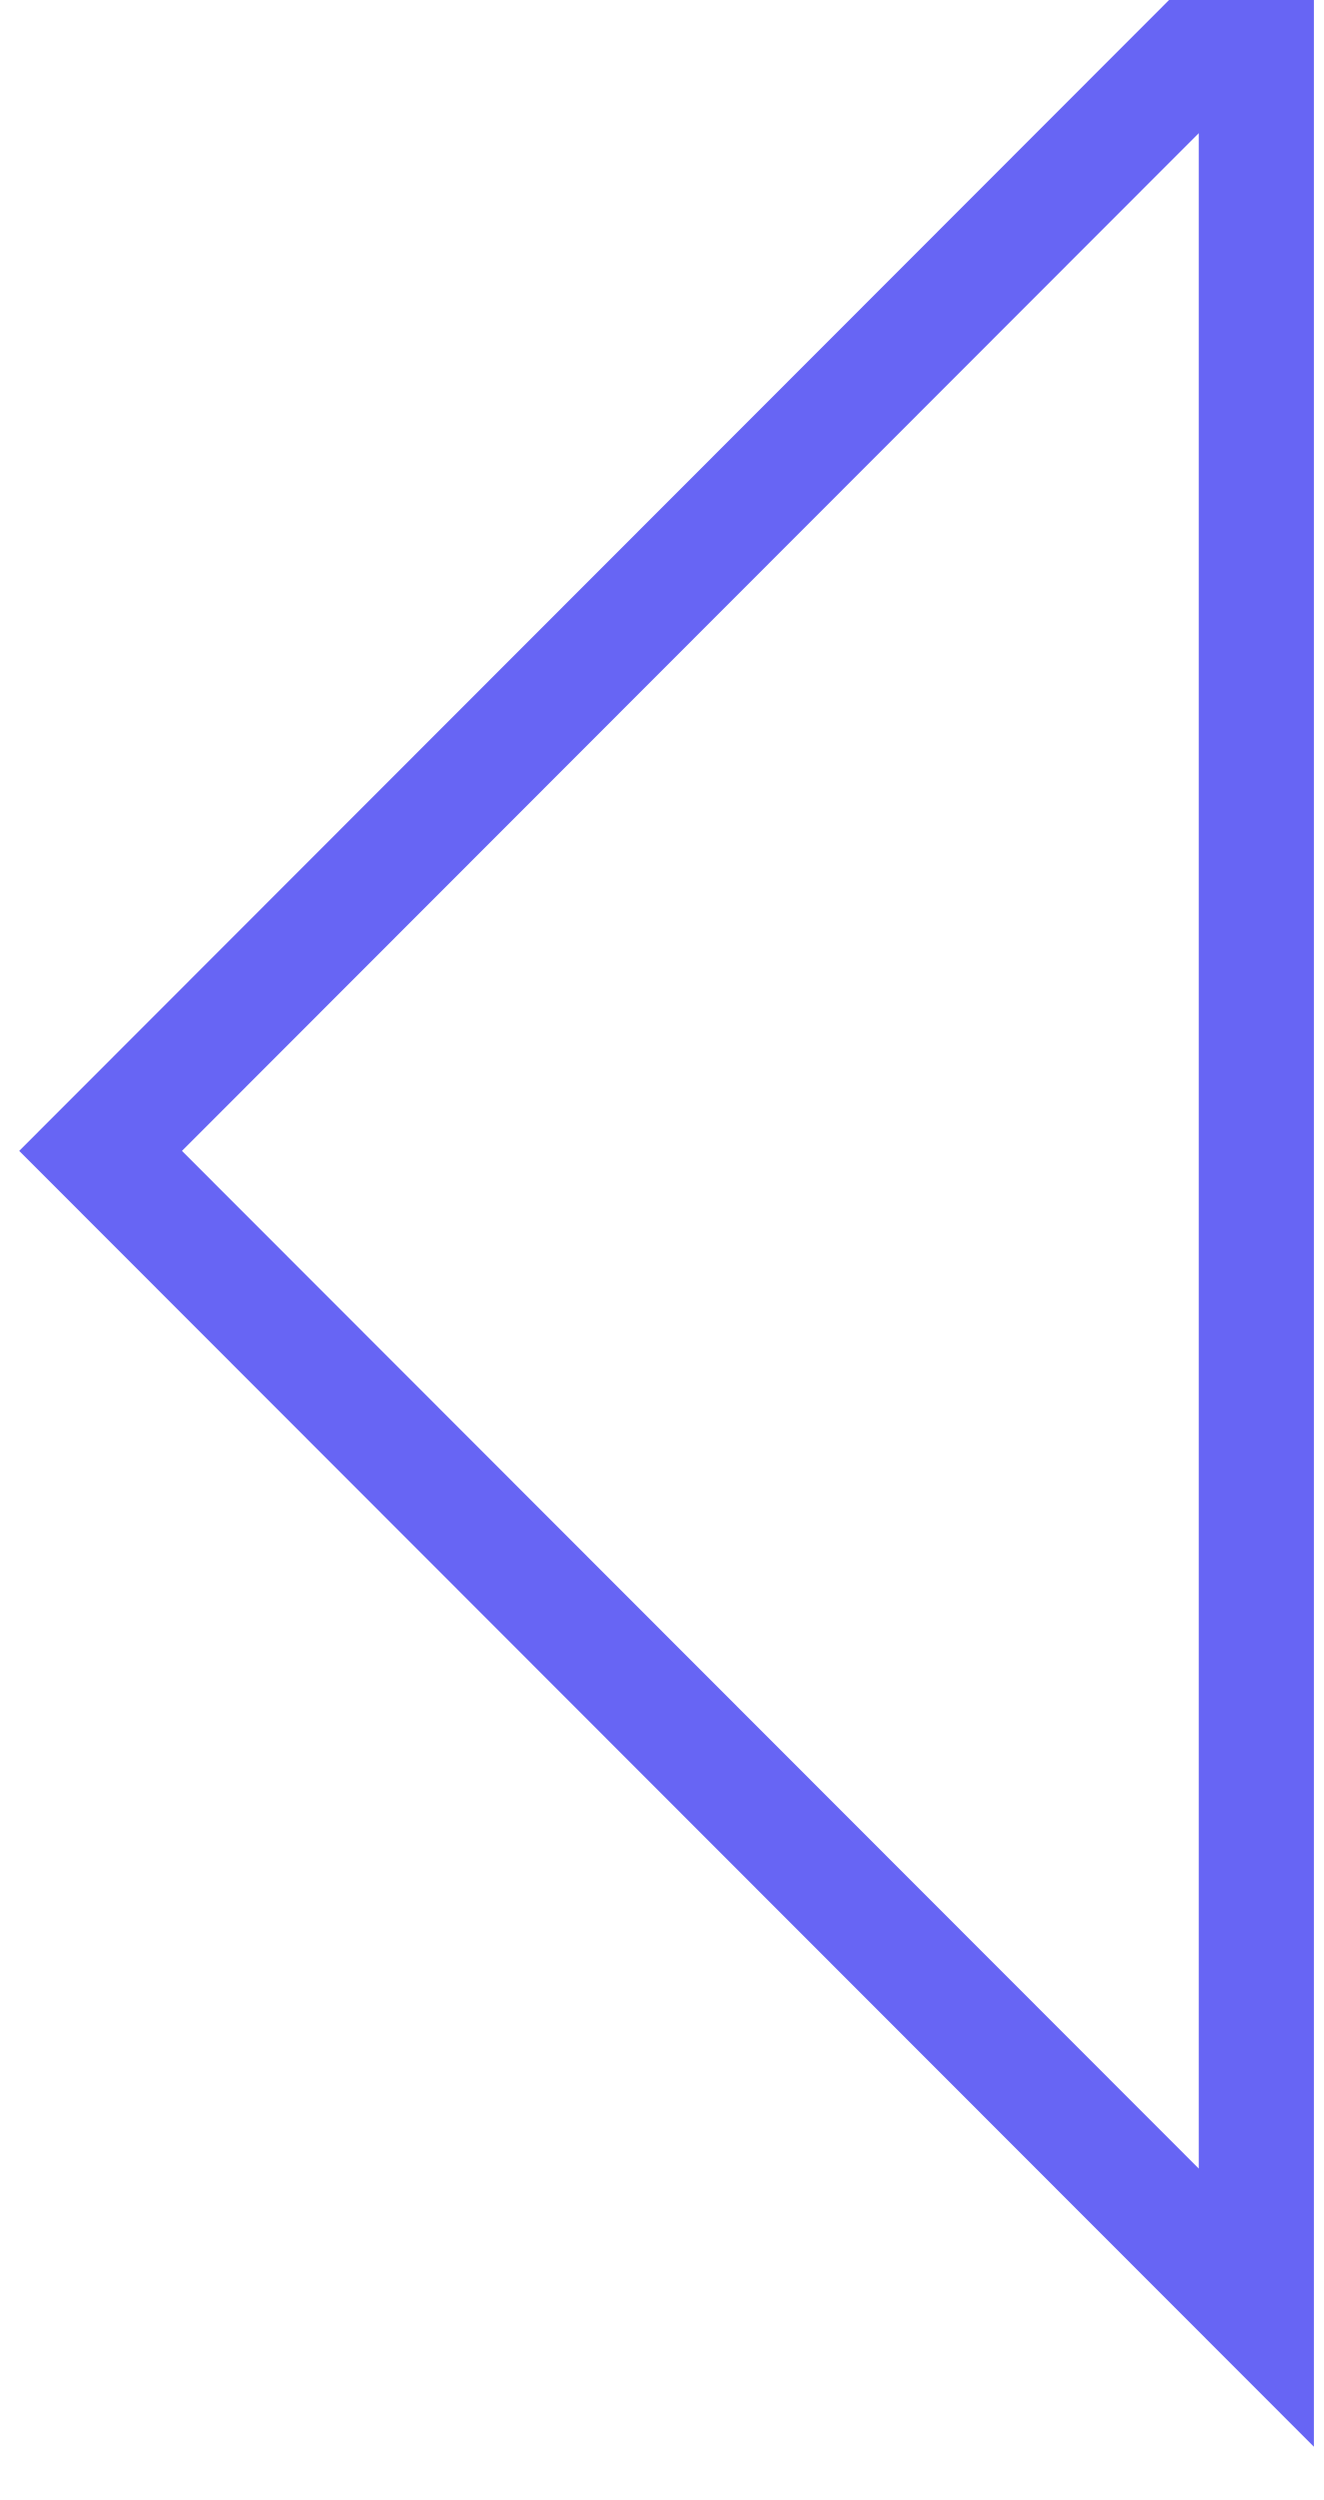
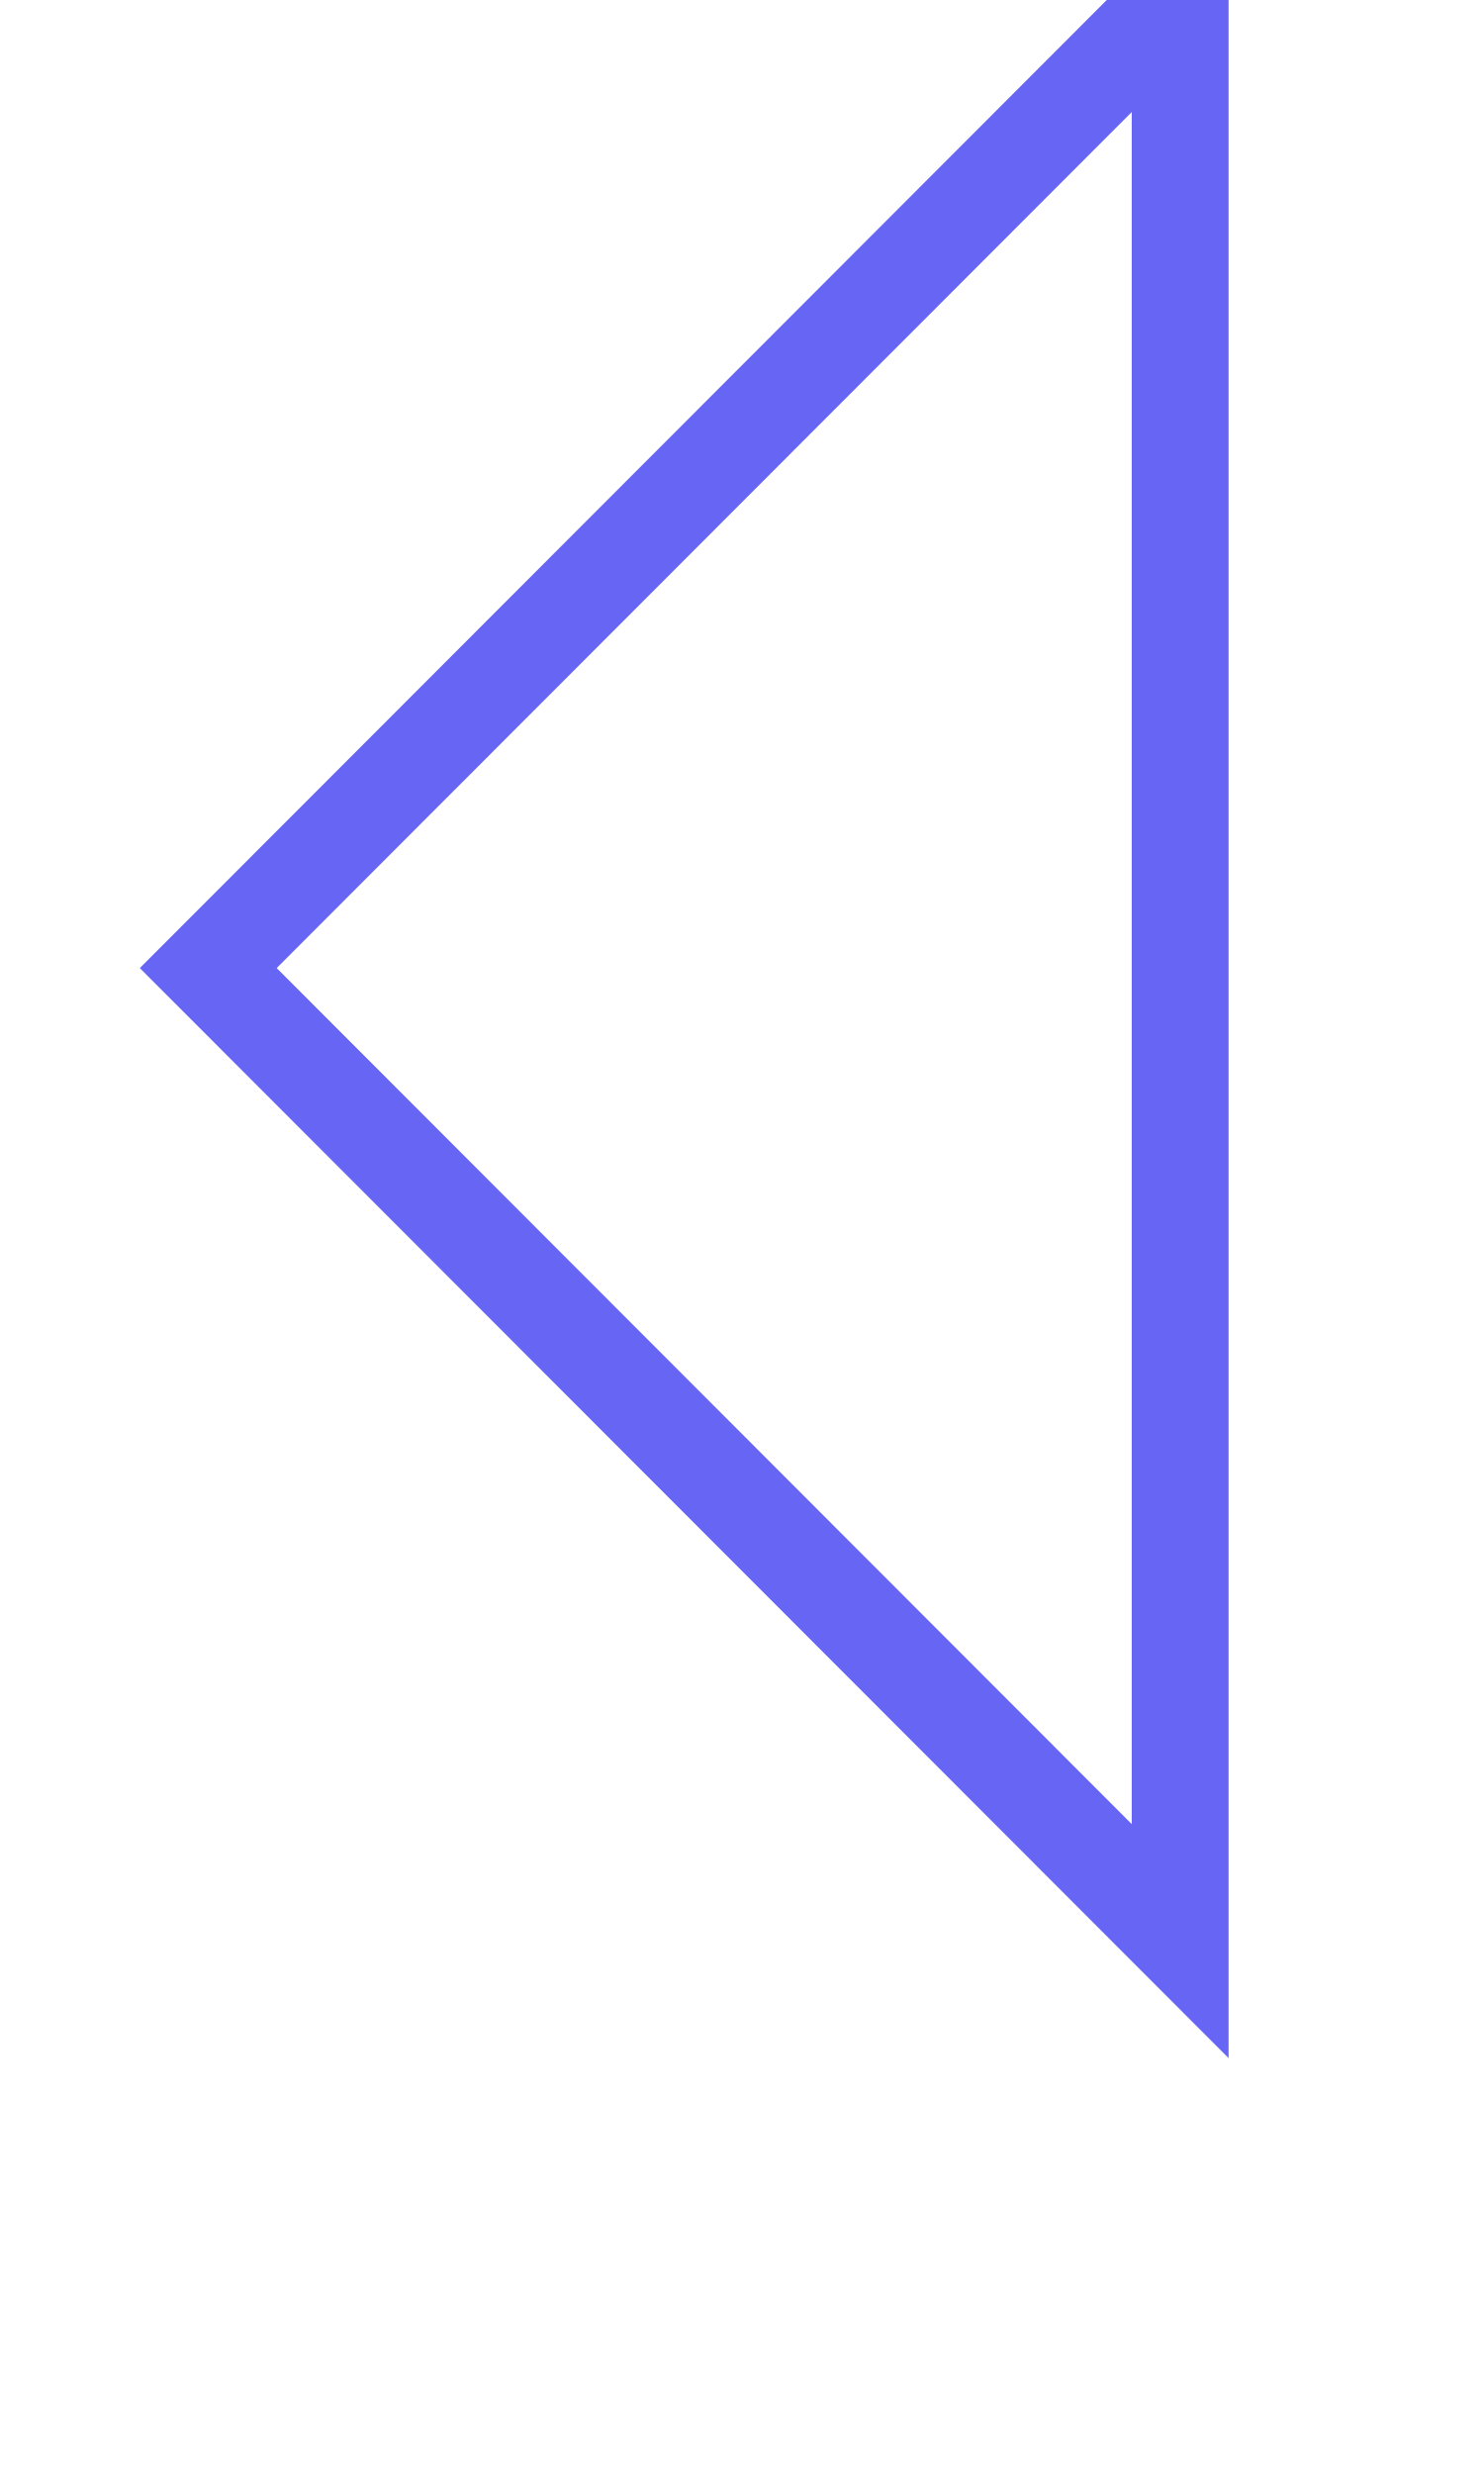
- <svg xmlns="http://www.w3.org/2000/svg" width="9" height="17" viewBox="0 0 9 17" fill="none">
+ <svg xmlns="http://www.w3.org/2000/svg" width="15" height="25" viewBox="0 0 10 20" fill="none">
  <path d="M8.543 15.692L0.684 7.826L8.543 -0.04L8.543 15.692Z" stroke="#6765F4" stroke-width="0.783" />
</svg>
